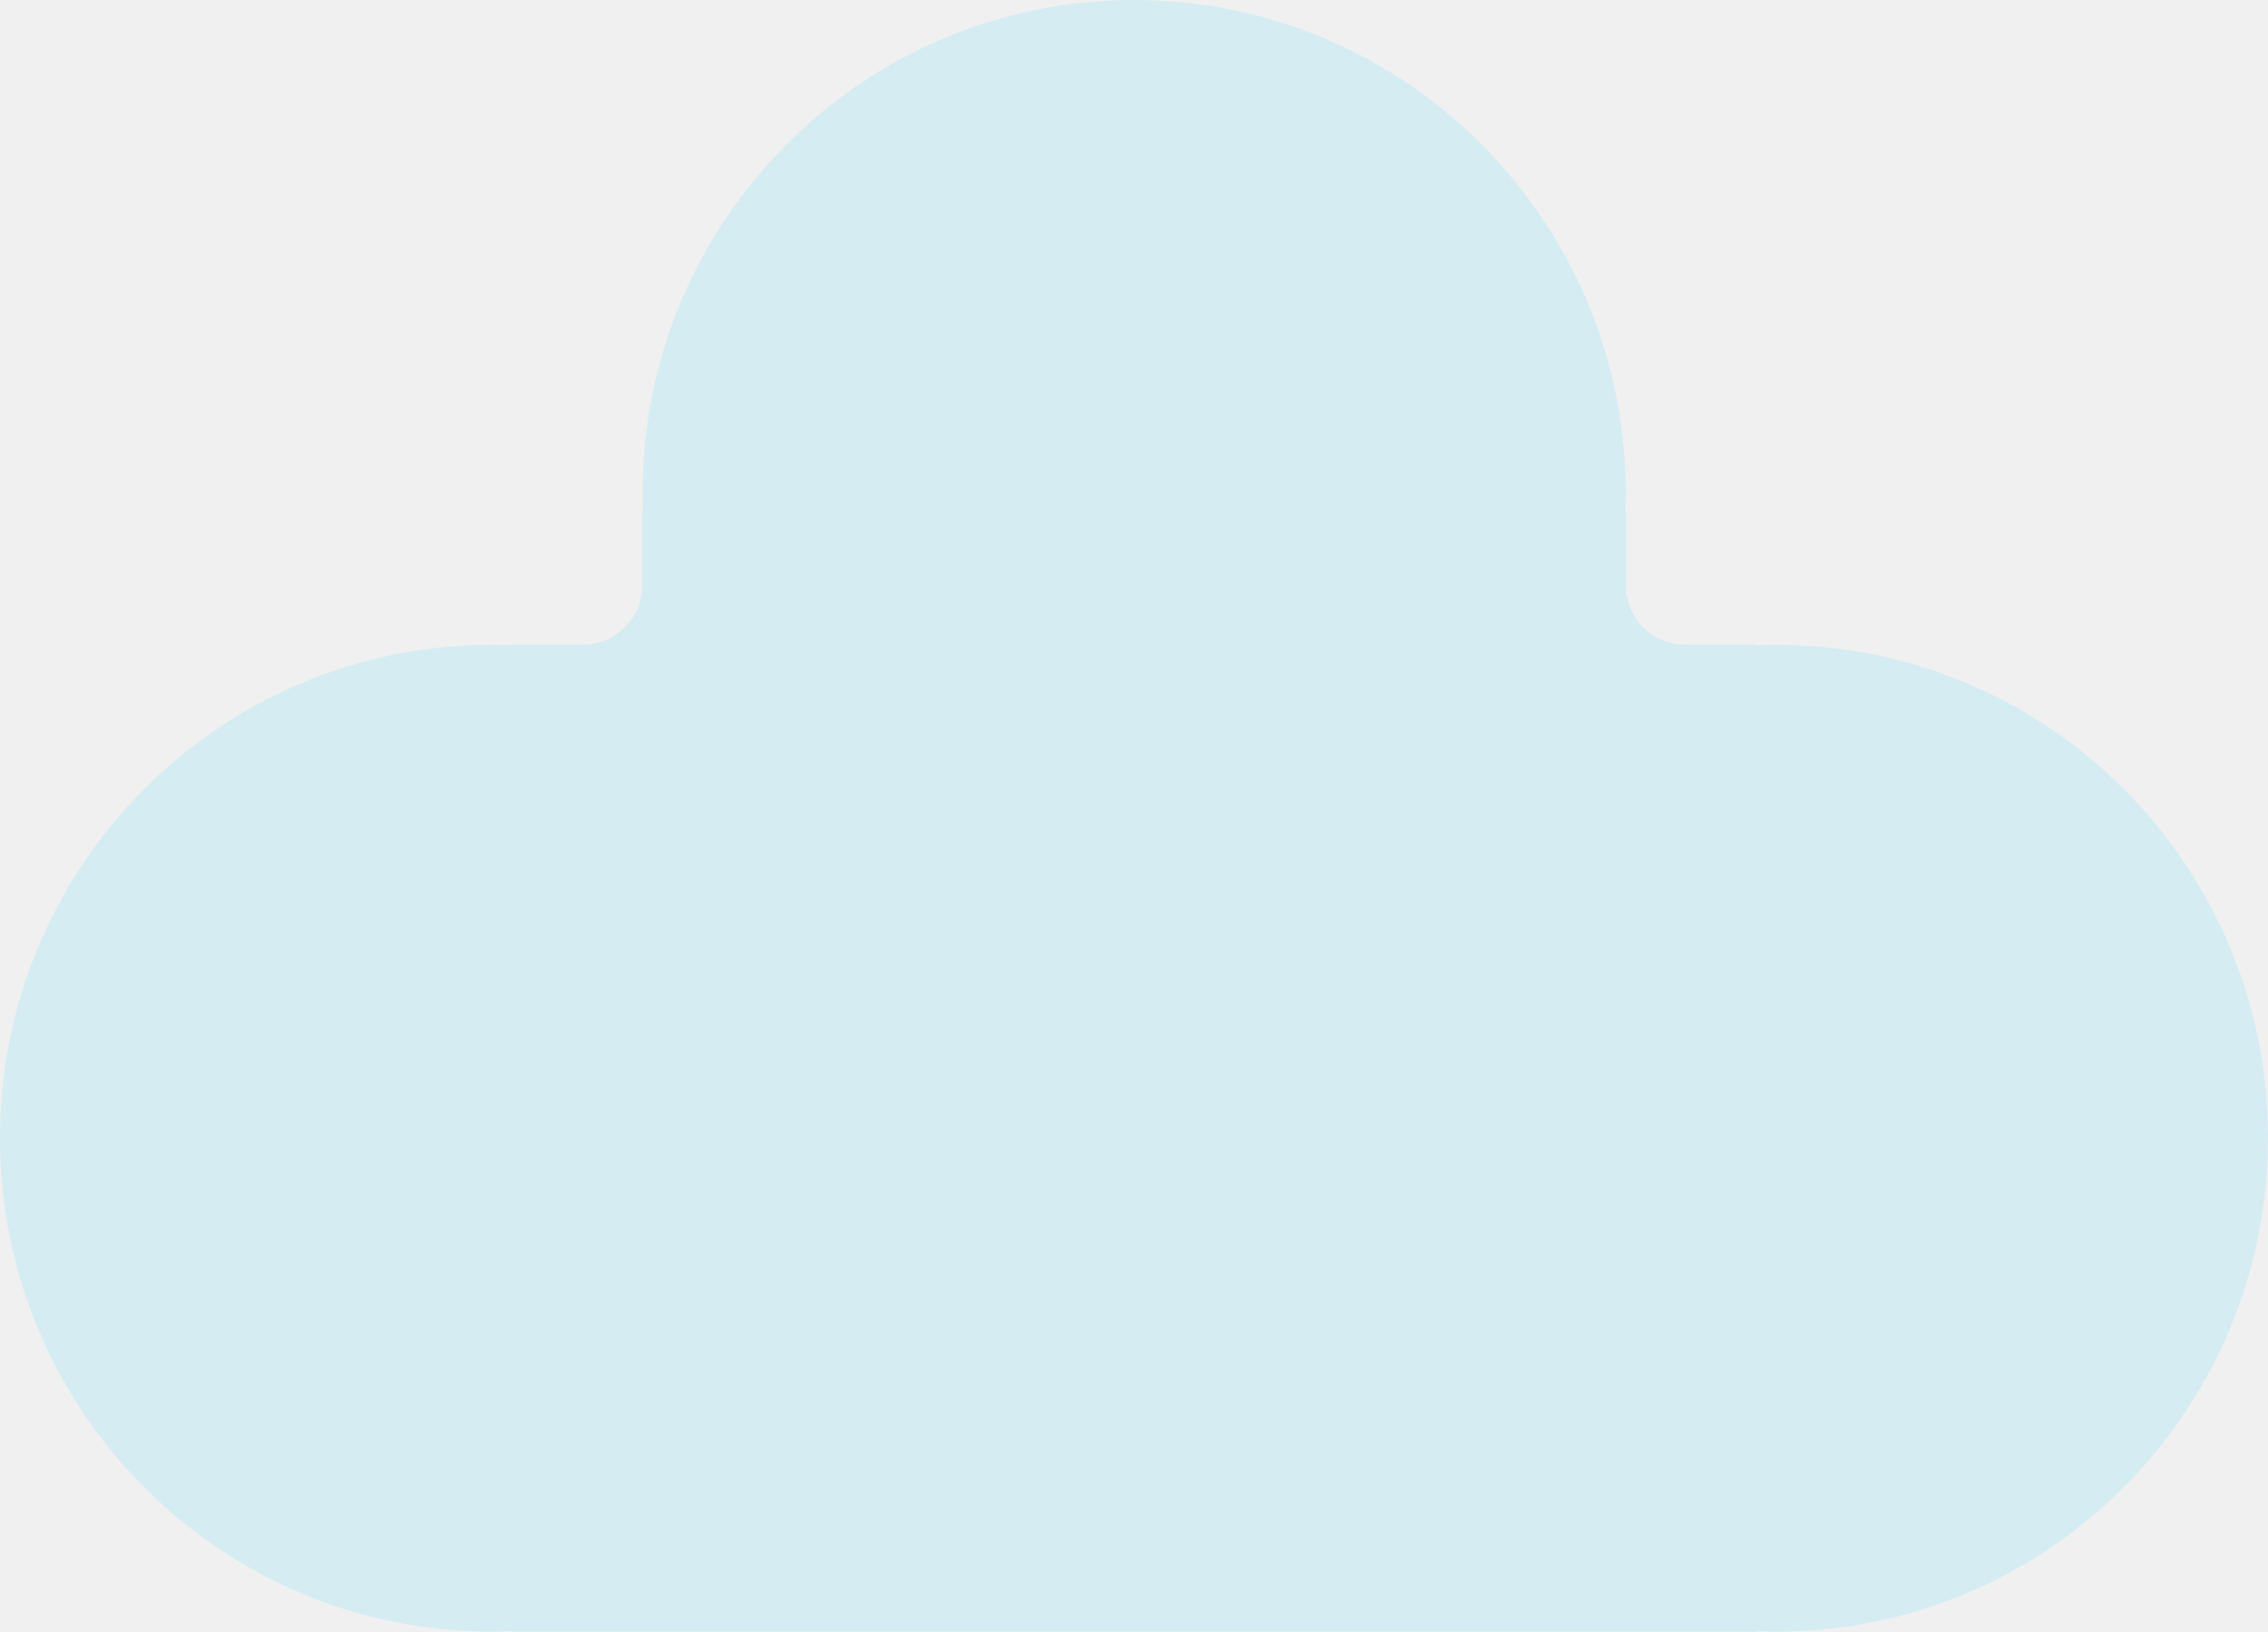
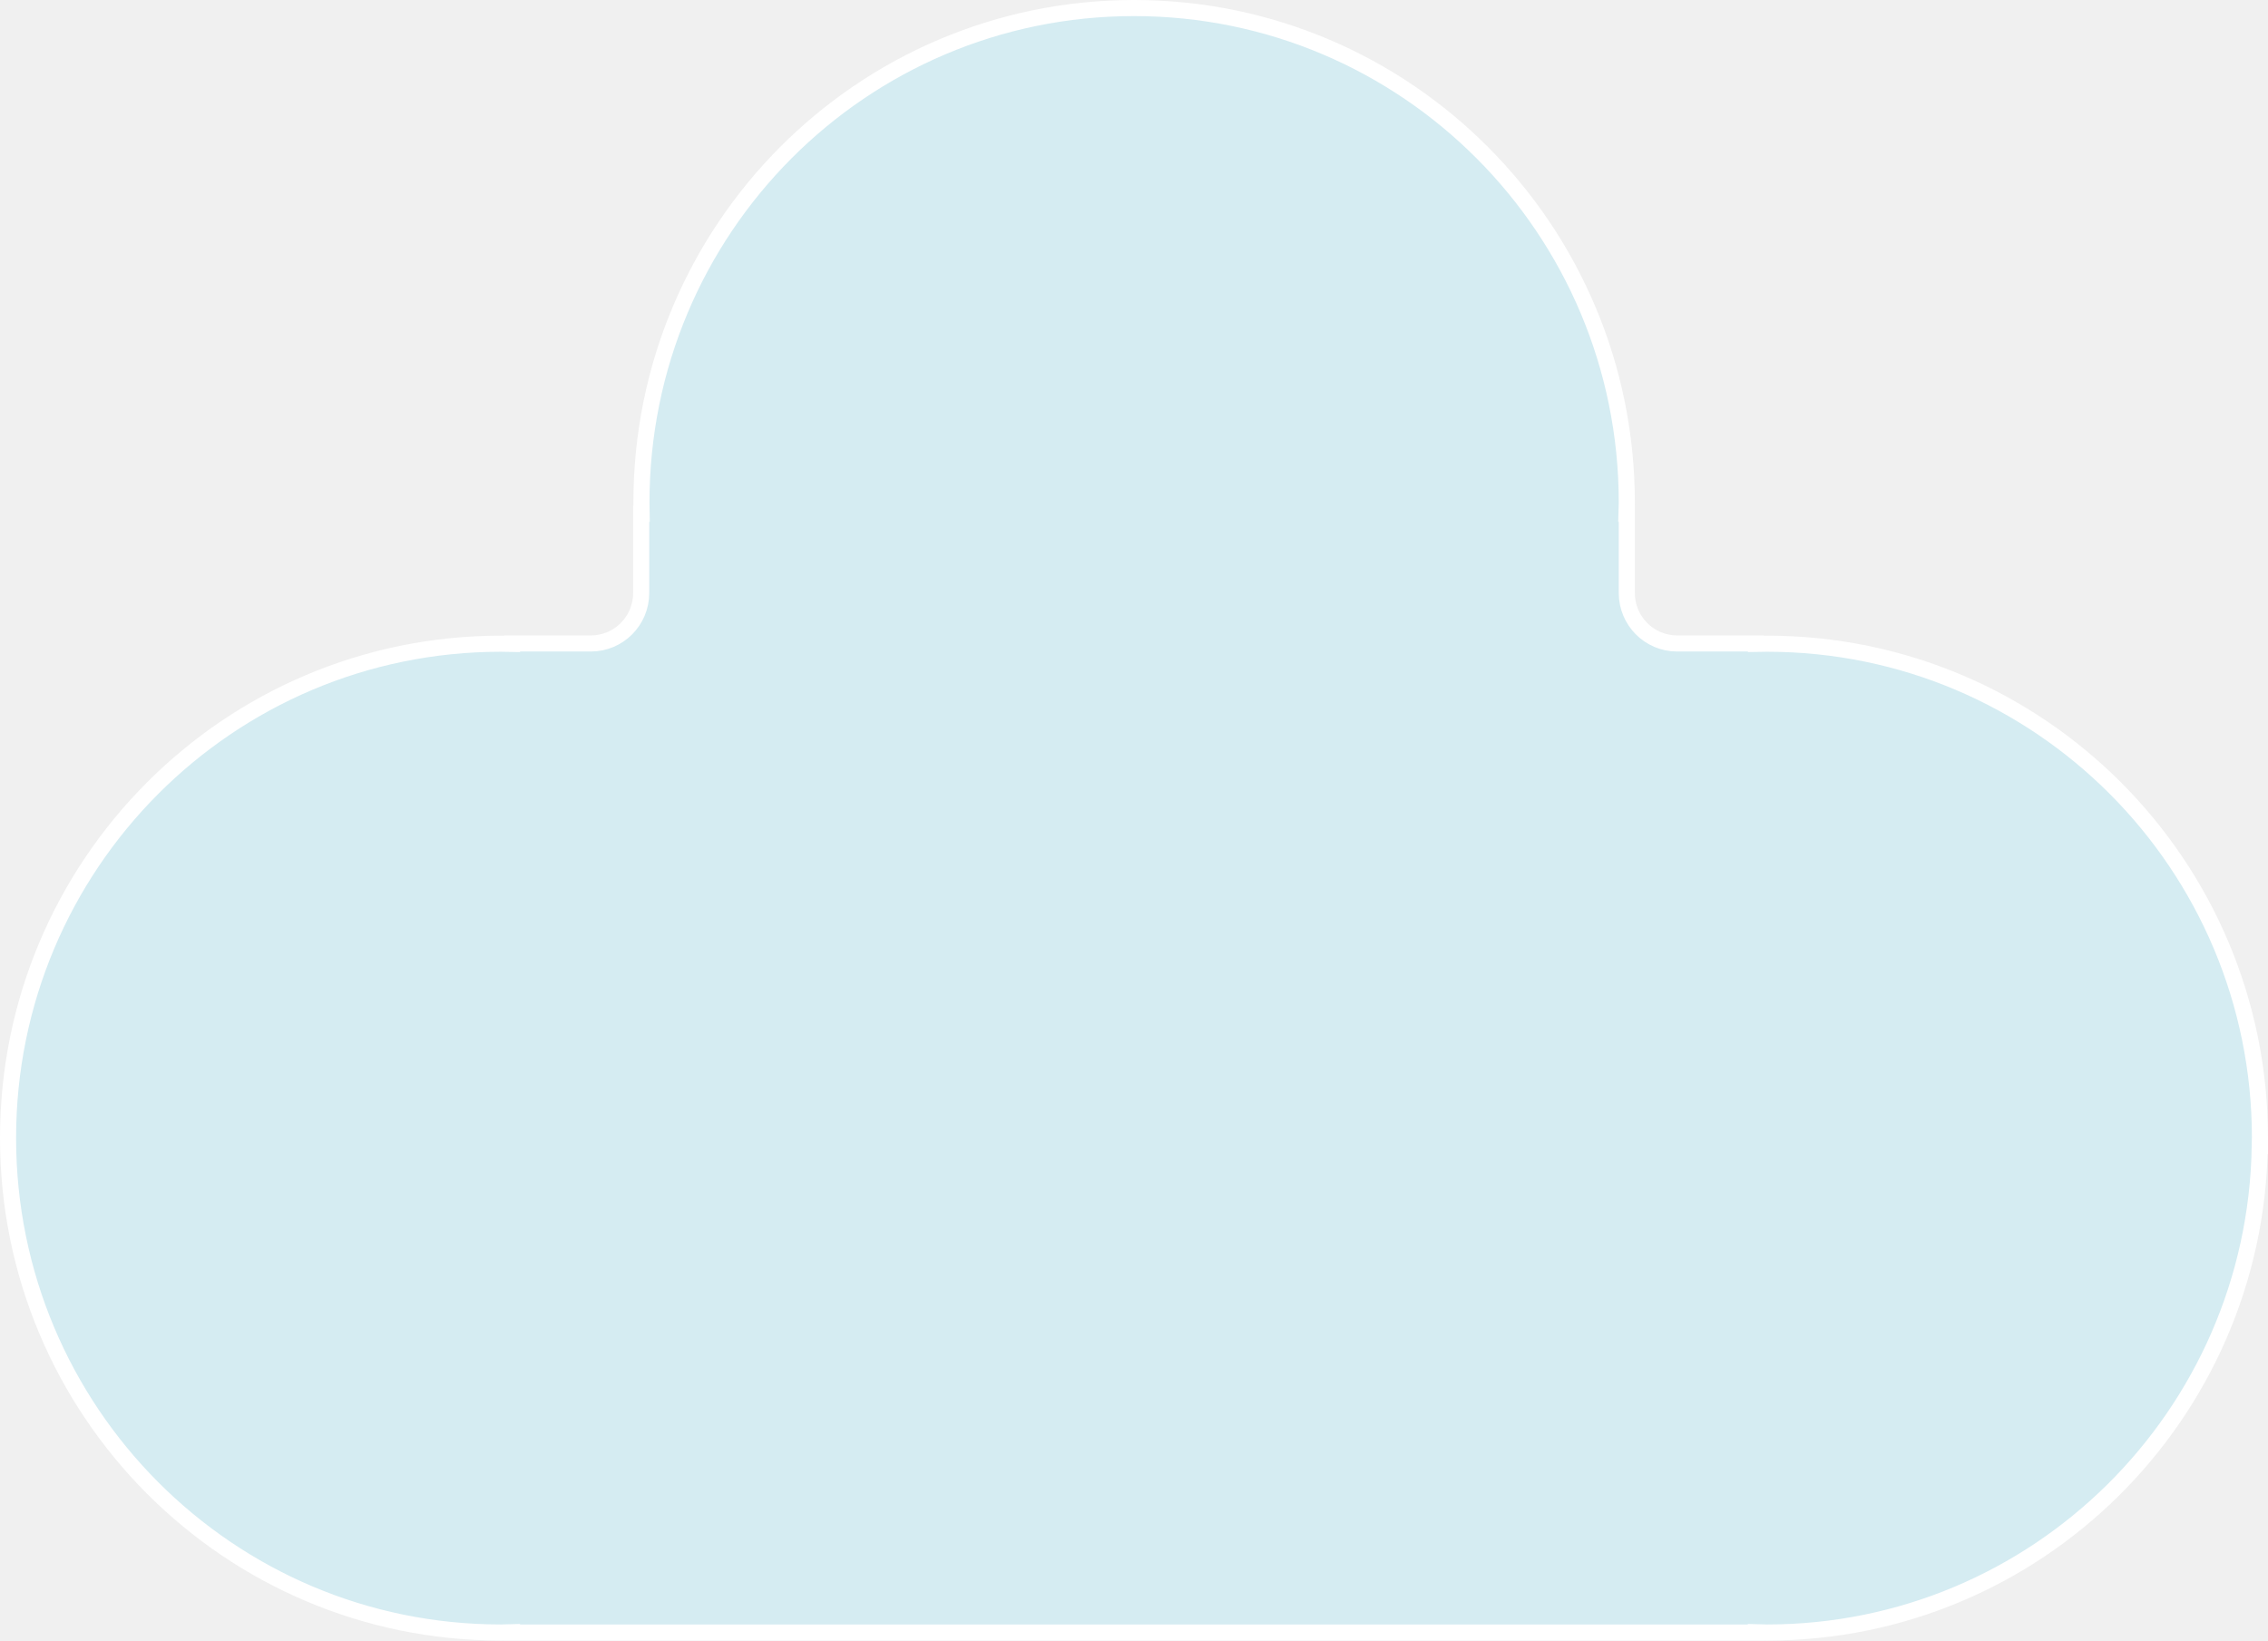
- <svg xmlns="http://www.w3.org/2000/svg" width="139" height="100" viewBox="0 0 139 100" fill="none">
-   <path d="M138.993 69.754C138.993 86.454 125.51 100 108.856 100C108.458 100 108.059 99.985 107.661 99.963V100H31.331V99.963C30.933 99.985 30.535 100 30.137 100C13.482 100 0 86.454 0 69.754C0 53.053 13.482 39.522 30.137 39.522C30.535 39.522 30.933 39.537 31.331 39.544V39.507H35.735C37.741 39.507 39.363 37.878 39.363 35.865V31.446H39.4C39.386 31.046 39.378 30.646 39.378 30.247C39.378 13.532 52.861 0 69.5 0C86.139 0 99.637 13.532 99.637 30.247C99.637 30.646 99.622 31.046 99.6 31.446H99.637V35.865C99.637 37.878 101.259 39.507 103.265 39.507H107.669V39.544C108.067 39.529 108.465 39.522 108.863 39.522C125.517 39.522 139 53.053 139 69.754H138.993Z" fill="#D5ECF2" />
+ <svg xmlns="http://www.w3.org/2000/svg" width="141" height="102" viewBox="0 0 141 102" fill="none">
+   <path d="M109.863 40.022C109.632 40.022 109.4 40.024 109.169 40.029V40.007H108.669H104.265C102.537 40.007 101.137 38.604 101.137 36.865V32.446V31.946H101.123C101.132 31.714 101.137 31.48 101.137 31.247C101.137 14.257 87.417 0.5 70.5 0.5C53.583 0.5 39.878 14.257 39.878 31.247C39.878 31.48 39.881 31.713 39.886 31.946H39.863V32.446V36.865C39.863 38.604 38.463 40.007 36.735 40.007H32.331H31.831V40.032C31.601 40.027 31.367 40.022 31.137 40.022C14.205 40.022 0.5 53.779 0.5 70.754C0.5 87.728 14.204 101.5 31.137 101.5C31.369 101.5 31.601 101.495 31.831 101.487V101.5H32.331H108.661H109.161V101.487C109.392 101.495 109.624 101.5 109.856 101.5C126.622 101.5 140.223 87.997 140.489 71.254H140.5V70.754C140.5 53.779 126.795 40.022 109.863 40.022Z" fill="#D5ECF2" stroke="white" />
</svg>
